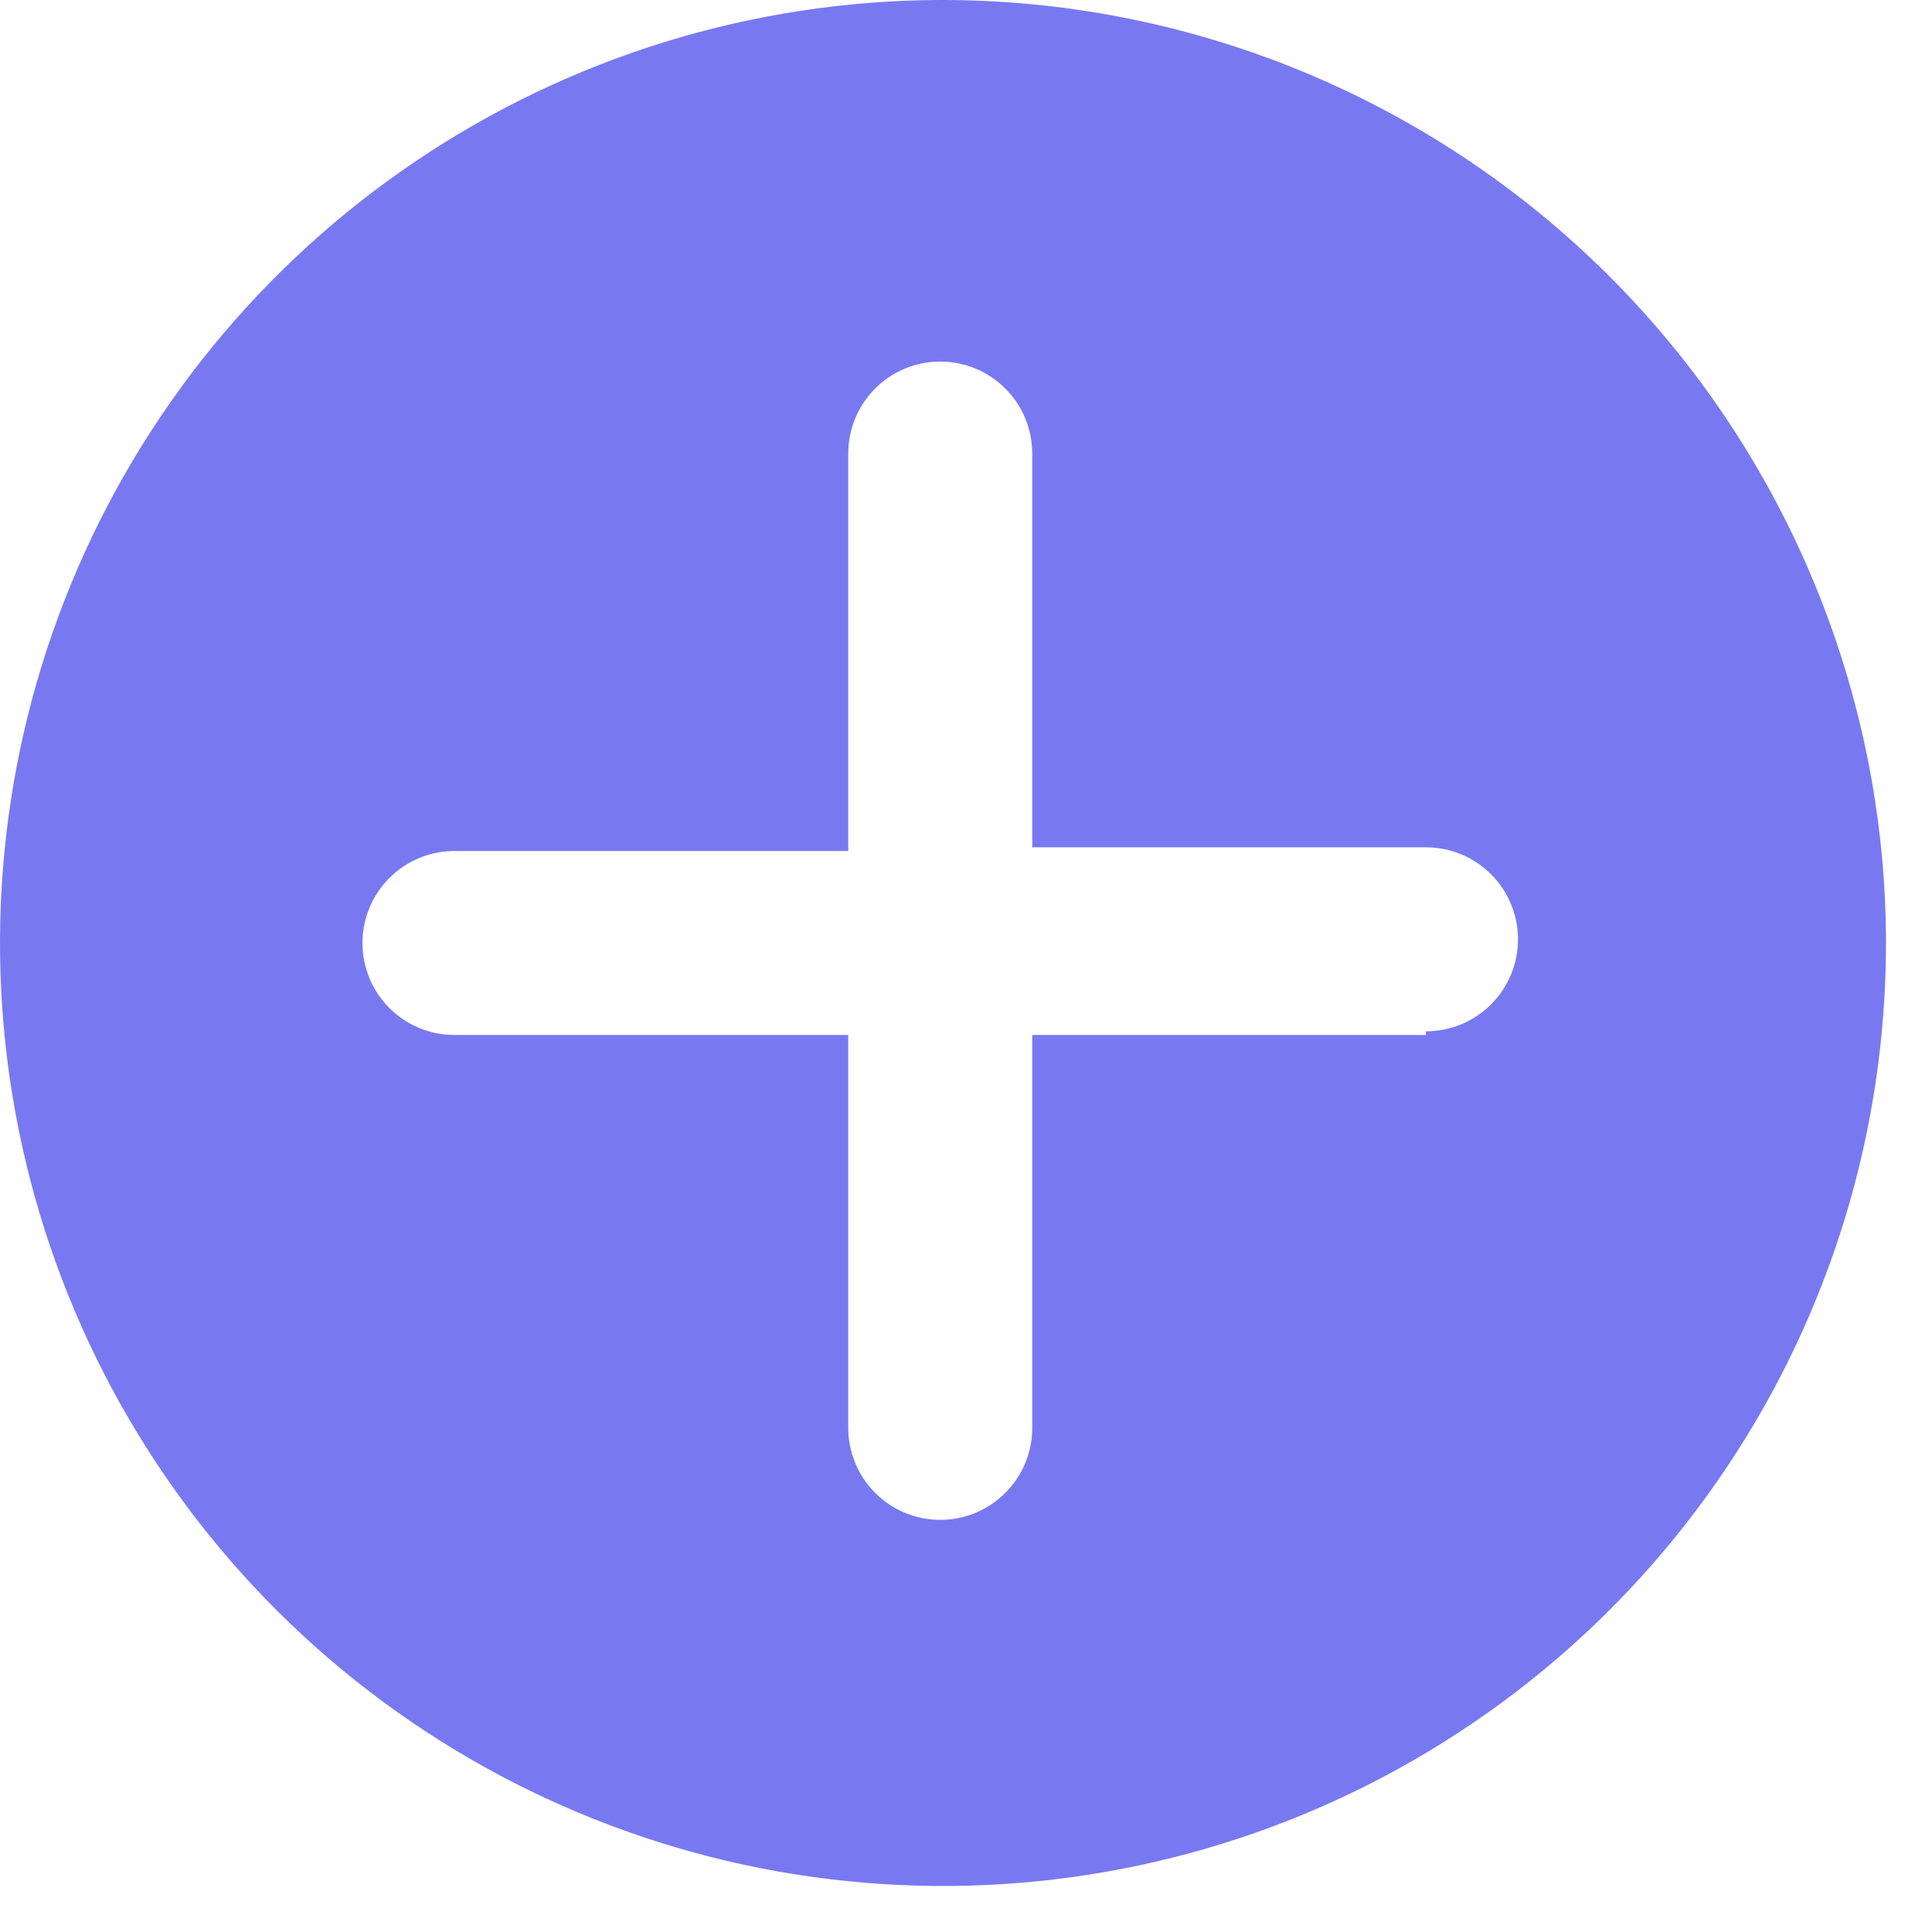
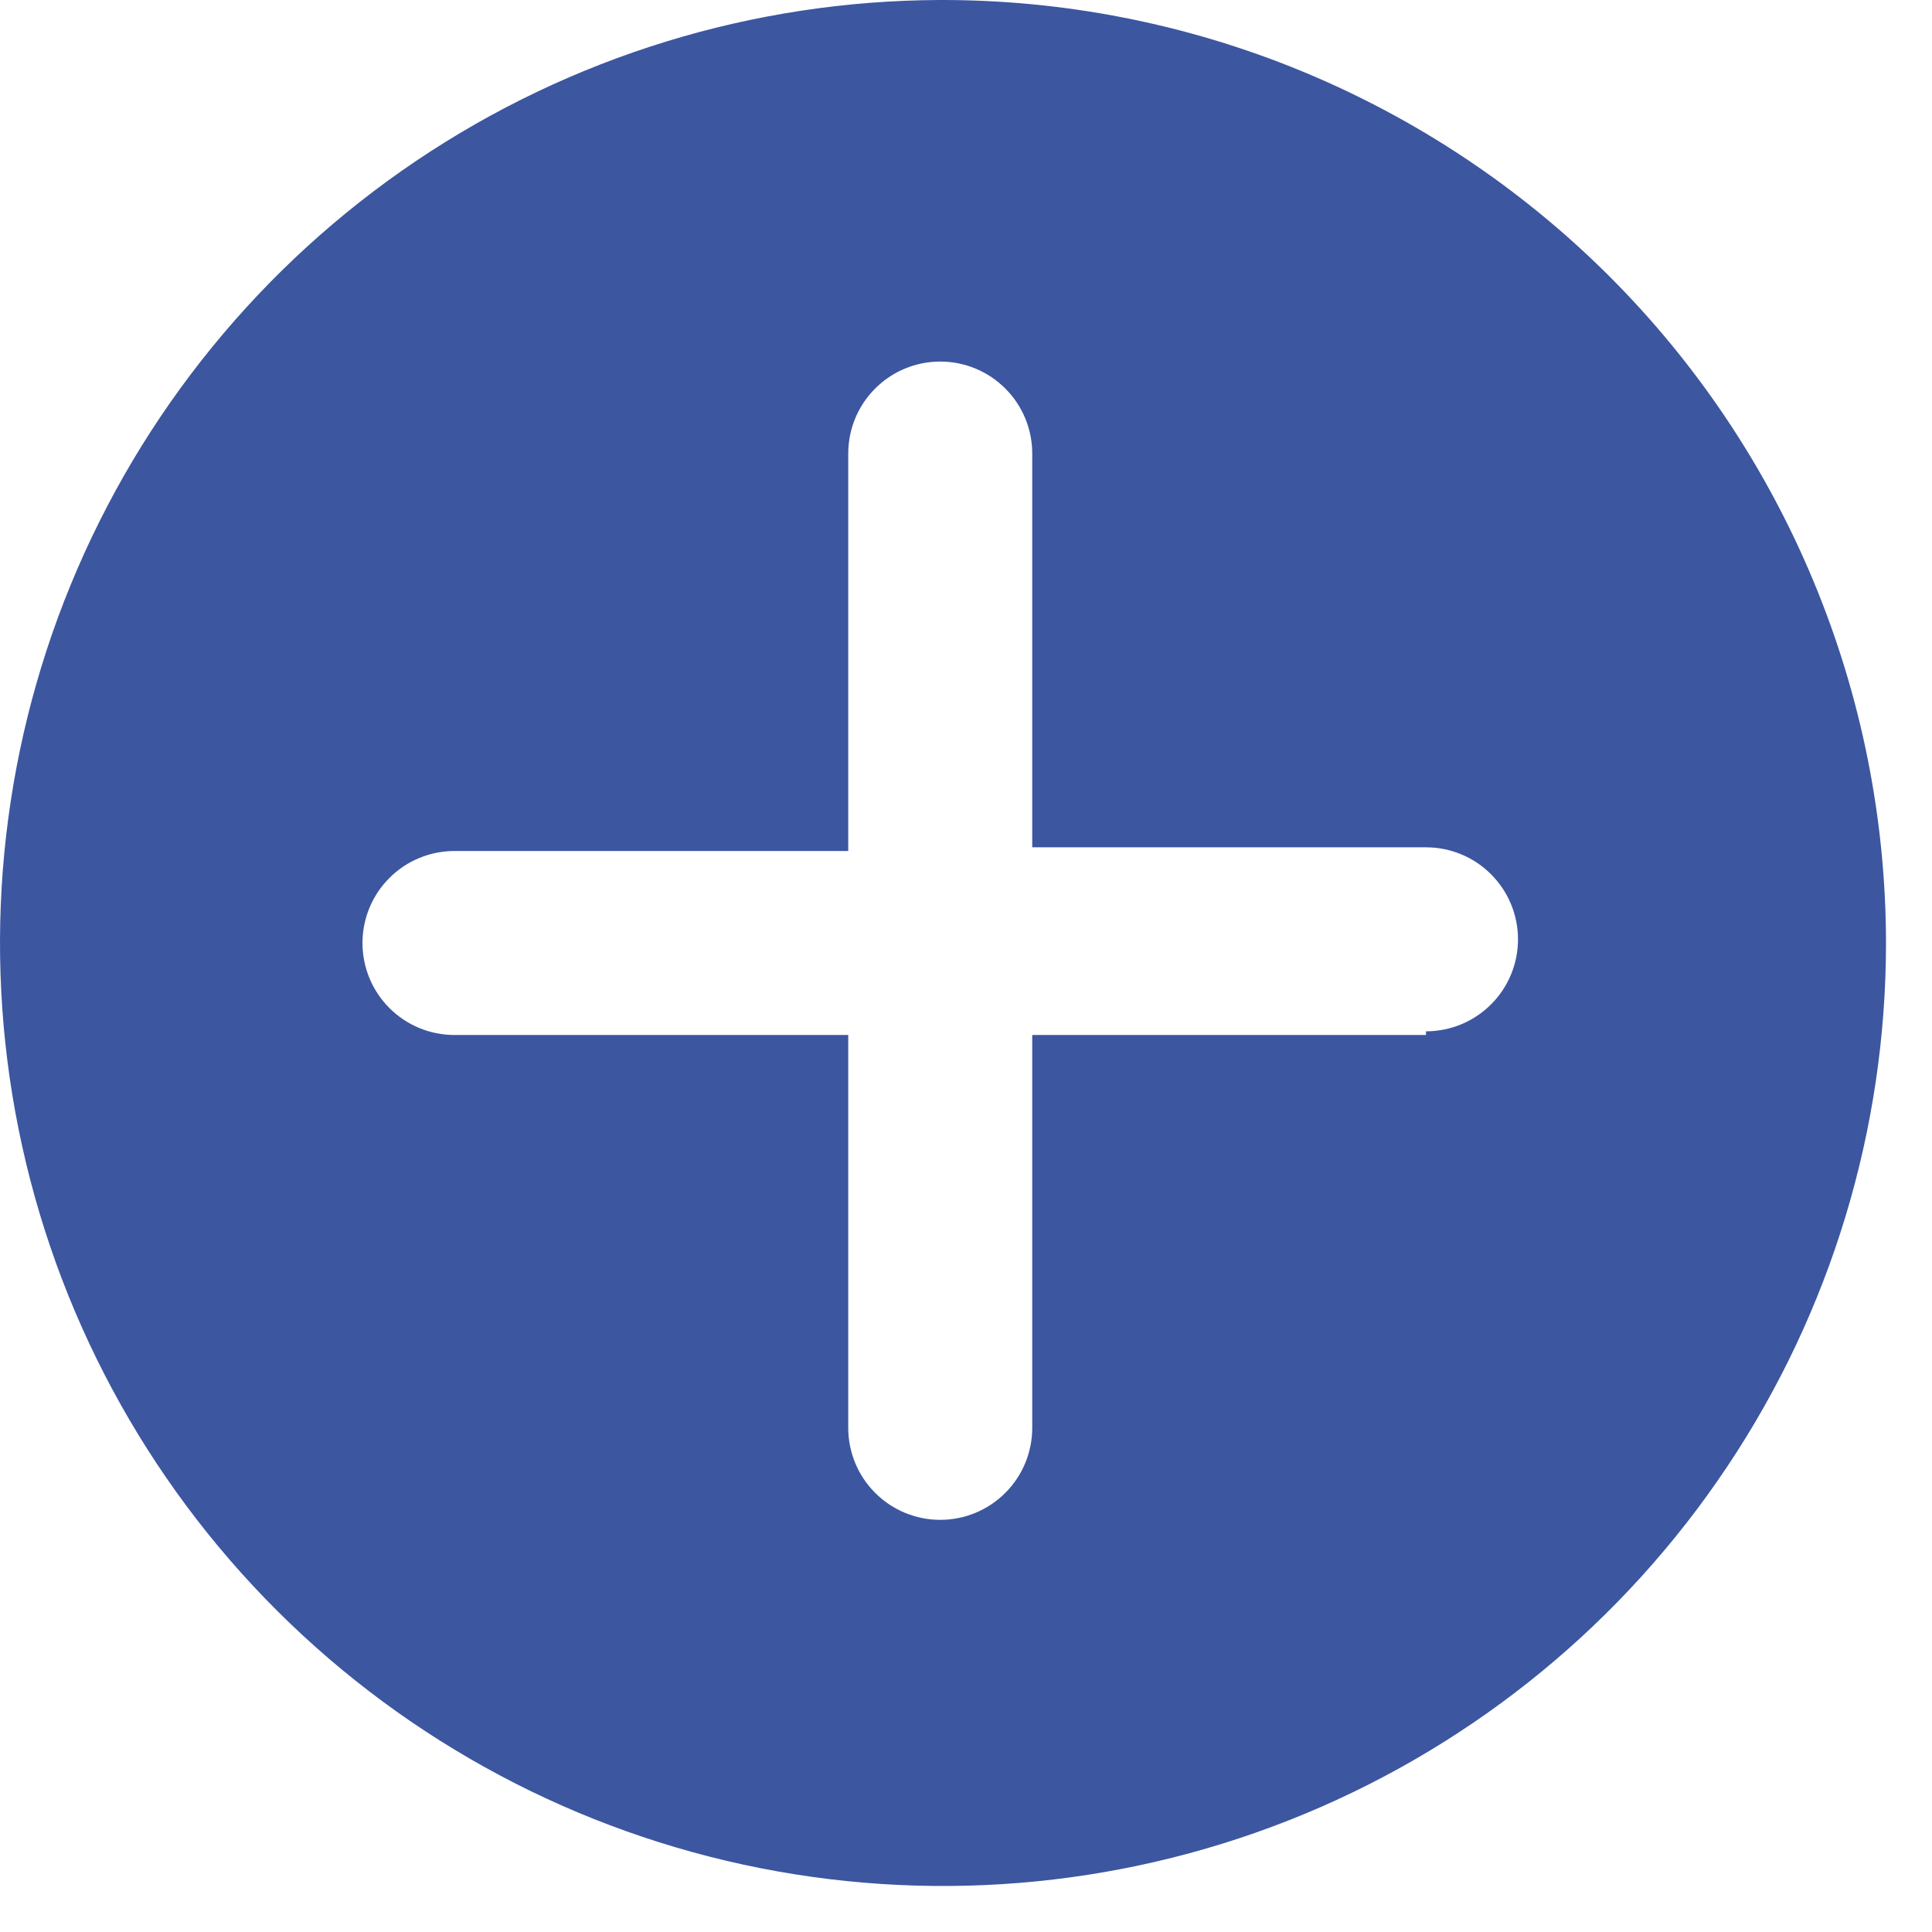
<svg xmlns="http://www.w3.org/2000/svg" width="24" height="24" viewBox="0 0 21 21" fill="none">
-   <path d="M10.21 4.37608e-05C8.184 0.008 6.207 0.616 4.526 1.747C2.846 2.878 1.538 4.482 0.769 6.355C-0.001 8.229 -0.198 10.289 0.202 12.274C0.602 14.26 1.581 16.082 3.016 17.512C4.451 18.941 6.278 19.914 8.265 20.306C10.252 20.698 12.311 20.493 14.182 19.716C16.052 18.939 17.651 17.625 18.775 15.94C19.9 14.256 20.5 12.276 20.5 10.25C20.499 8.901 20.231 7.565 19.713 6.32C19.195 5.074 18.437 3.943 17.481 2.991C16.525 2.039 15.391 1.285 14.143 0.771C12.896 0.258 11.559 -0.004 10.21 4.37608e-05ZM15.5 11.25H11.22V15.52C11.22 15.785 11.115 16.04 10.927 16.227C10.74 16.415 10.485 16.52 10.22 16.52C9.955 16.52 9.7 16.415 9.513 16.227C9.325 16.04 9.22 15.785 9.22 15.52V11.25H4.94C4.675 11.25 4.42 11.145 4.233 10.957C4.045 10.77 3.94 10.515 3.94 10.25C3.94 9.985 4.045 9.73 4.233 9.543C4.42 9.355 4.675 9.25 4.94 9.25H9.22V4.93C9.22 4.665 9.325 4.41 9.513 4.223C9.7 4.035 9.955 3.93 10.22 3.93C10.485 3.93 10.74 4.035 10.927 4.223C11.115 4.41 11.22 4.665 11.22 4.93V9.21H15.5C15.765 9.21 16.02 9.315 16.207 9.503C16.395 9.691 16.5 9.945 16.5 10.21C16.5 10.475 16.395 10.73 16.207 10.917C16.02 11.105 15.765 11.21 15.5 11.21V11.25Z" fill="#7879F1" />
+   <path d="M10.21 4.37608e-05C8.184 0.008 6.207 0.616 4.526 1.747C2.846 2.878 1.538 4.482 0.769 6.355C-0.001 8.229 -0.198 10.289 0.202 12.274C0.602 14.26 1.581 16.082 3.016 17.512C4.451 18.941 6.278 19.914 8.265 20.306C10.252 20.698 12.311 20.493 14.182 19.716C16.052 18.939 17.651 17.625 18.775 15.94C19.9 14.256 20.5 12.276 20.5 10.25C20.499 8.901 20.231 7.565 19.713 6.32C19.195 5.074 18.437 3.943 17.481 2.991C16.525 2.039 15.391 1.285 14.143 0.771C12.896 0.258 11.559 -0.004 10.21 4.37608e-05ZM15.5 11.25H11.22V15.52C11.22 15.785 11.115 16.04 10.927 16.227C10.74 16.415 10.485 16.52 10.22 16.52C9.955 16.52 9.7 16.415 9.513 16.227C9.325 16.04 9.22 15.785 9.22 15.52V11.25H4.94C4.675 11.25 4.42 11.145 4.233 10.957C4.045 10.77 3.94 10.515 3.94 10.25C3.94 9.985 4.045 9.73 4.233 9.543C4.42 9.355 4.675 9.25 4.94 9.25H9.22V4.93C9.22 4.665 9.325 4.41 9.513 4.223C9.7 4.035 9.955 3.93 10.22 3.93C10.485 3.93 10.74 4.035 10.927 4.223C11.115 4.41 11.22 4.665 11.22 4.93V9.21H15.5C15.765 9.21 16.02 9.315 16.207 9.503C16.395 9.691 16.5 9.945 16.5 10.21C16.5 10.475 16.395 10.73 16.207 10.917C16.02 11.105 15.765 11.21 15.5 11.21V11.25Z" fill="#3C56A0" />
</svg>
